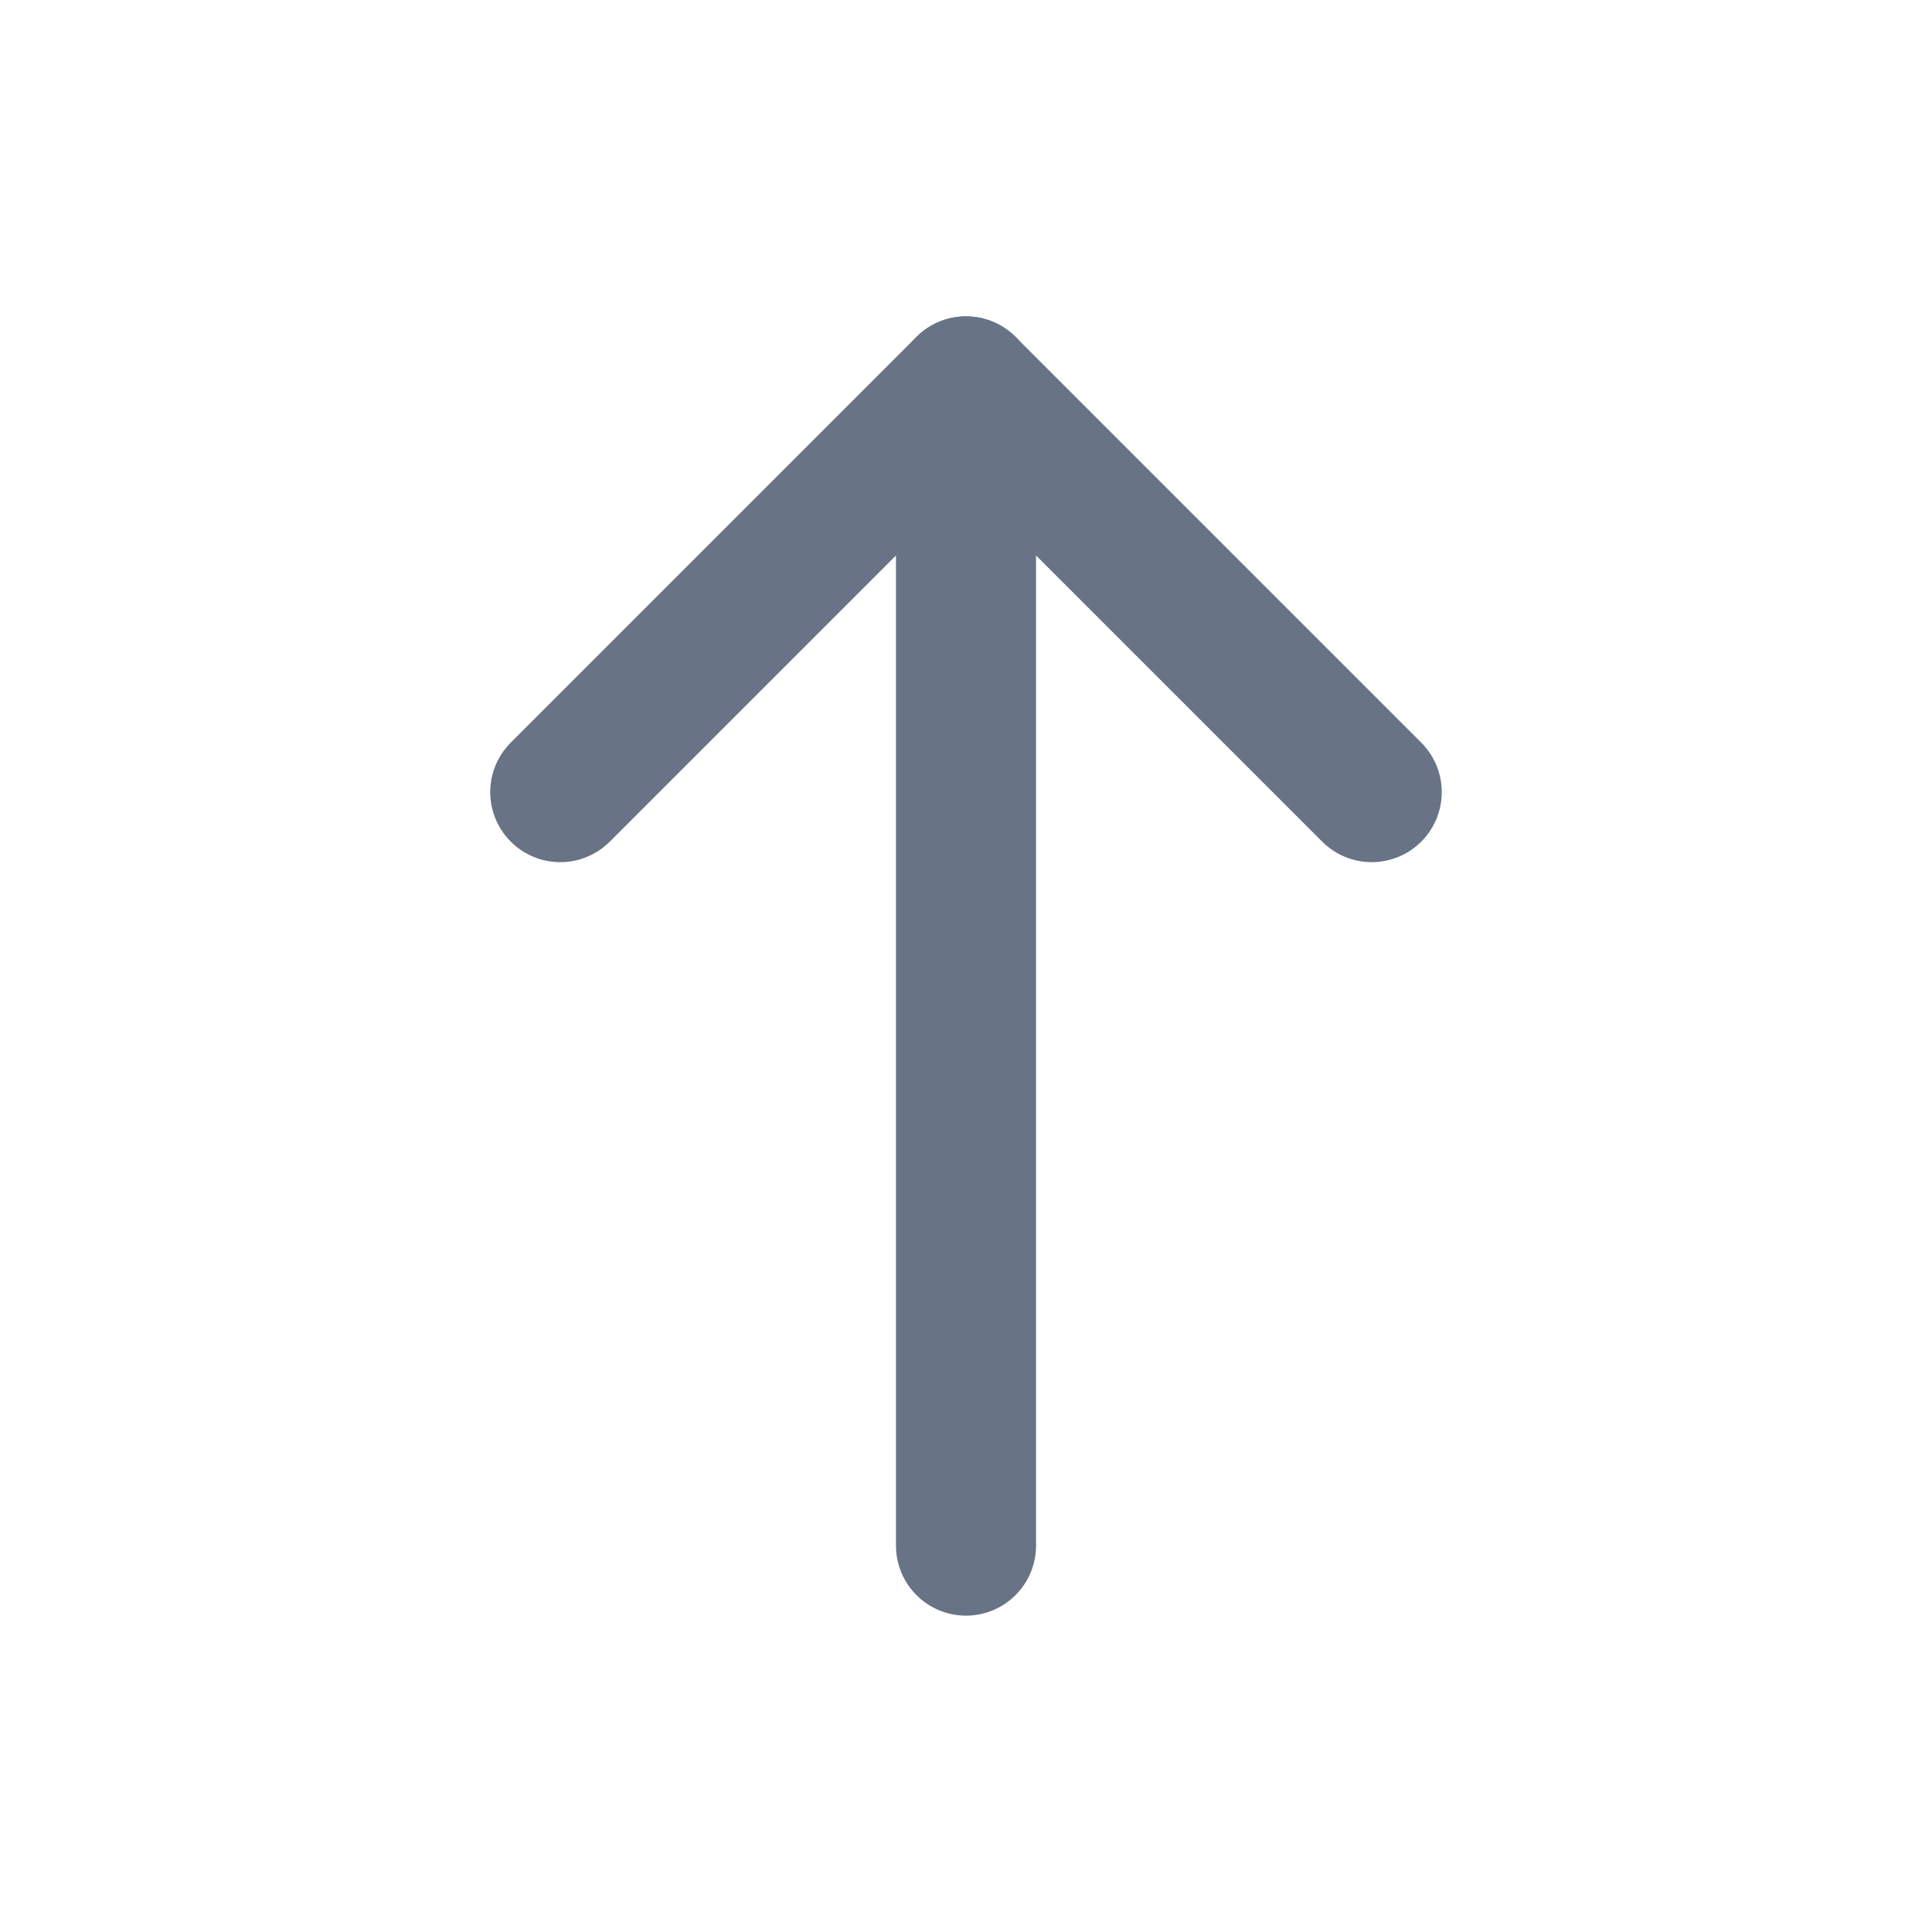
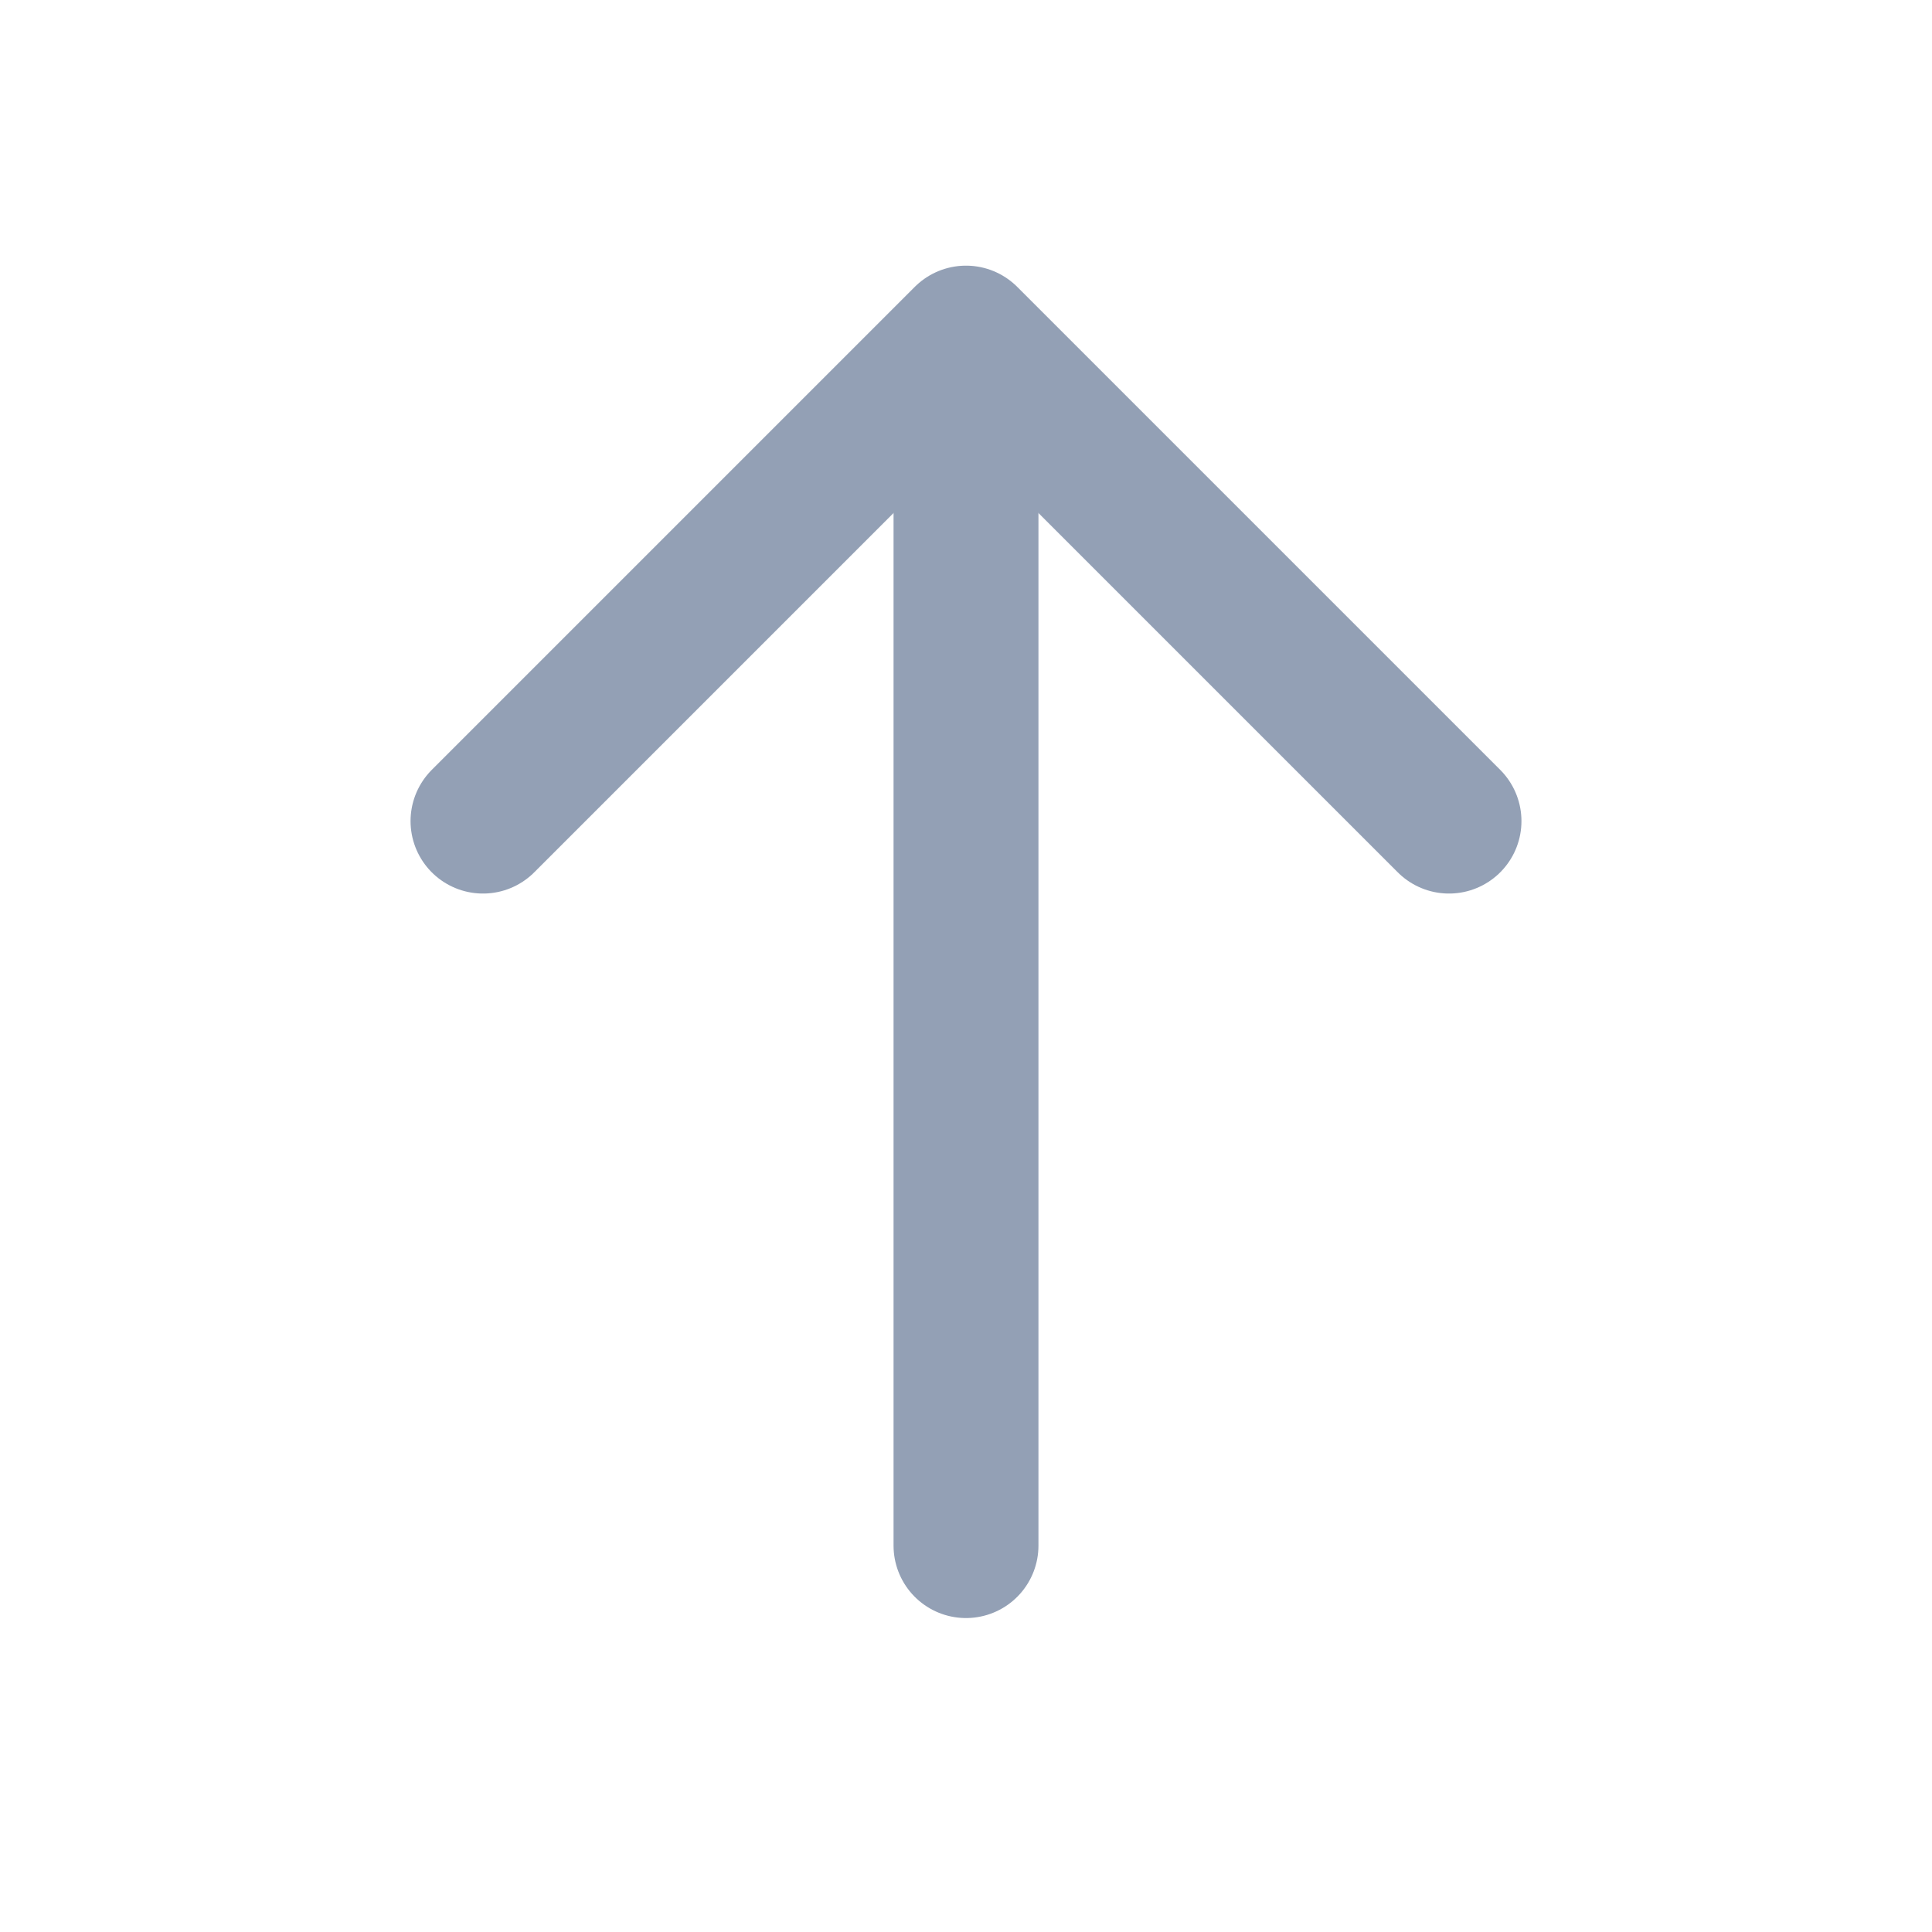
- <svg xmlns="http://www.w3.org/2000/svg" viewBox="0 0 20 20" fill="none" stroke="#687385" stroke-width="1.45" stroke-linecap="round" stroke-linejoin="round">
-   <path d="M10 4v12" />
-   <path d="m5.8 8.2 4.2-4.2 4.2 4.2" />
+ <svg xmlns="http://www.w3.org/2000/svg" viewBox="0 0 20 20" fill="none" stroke="#93A0B5" stroke-width="1.5" stroke-linecap="round" stroke-linejoin="round">
+   <path d="M10 16V4" />
+   <path d="M5 8.5l5-5 5 5" />
</svg>
